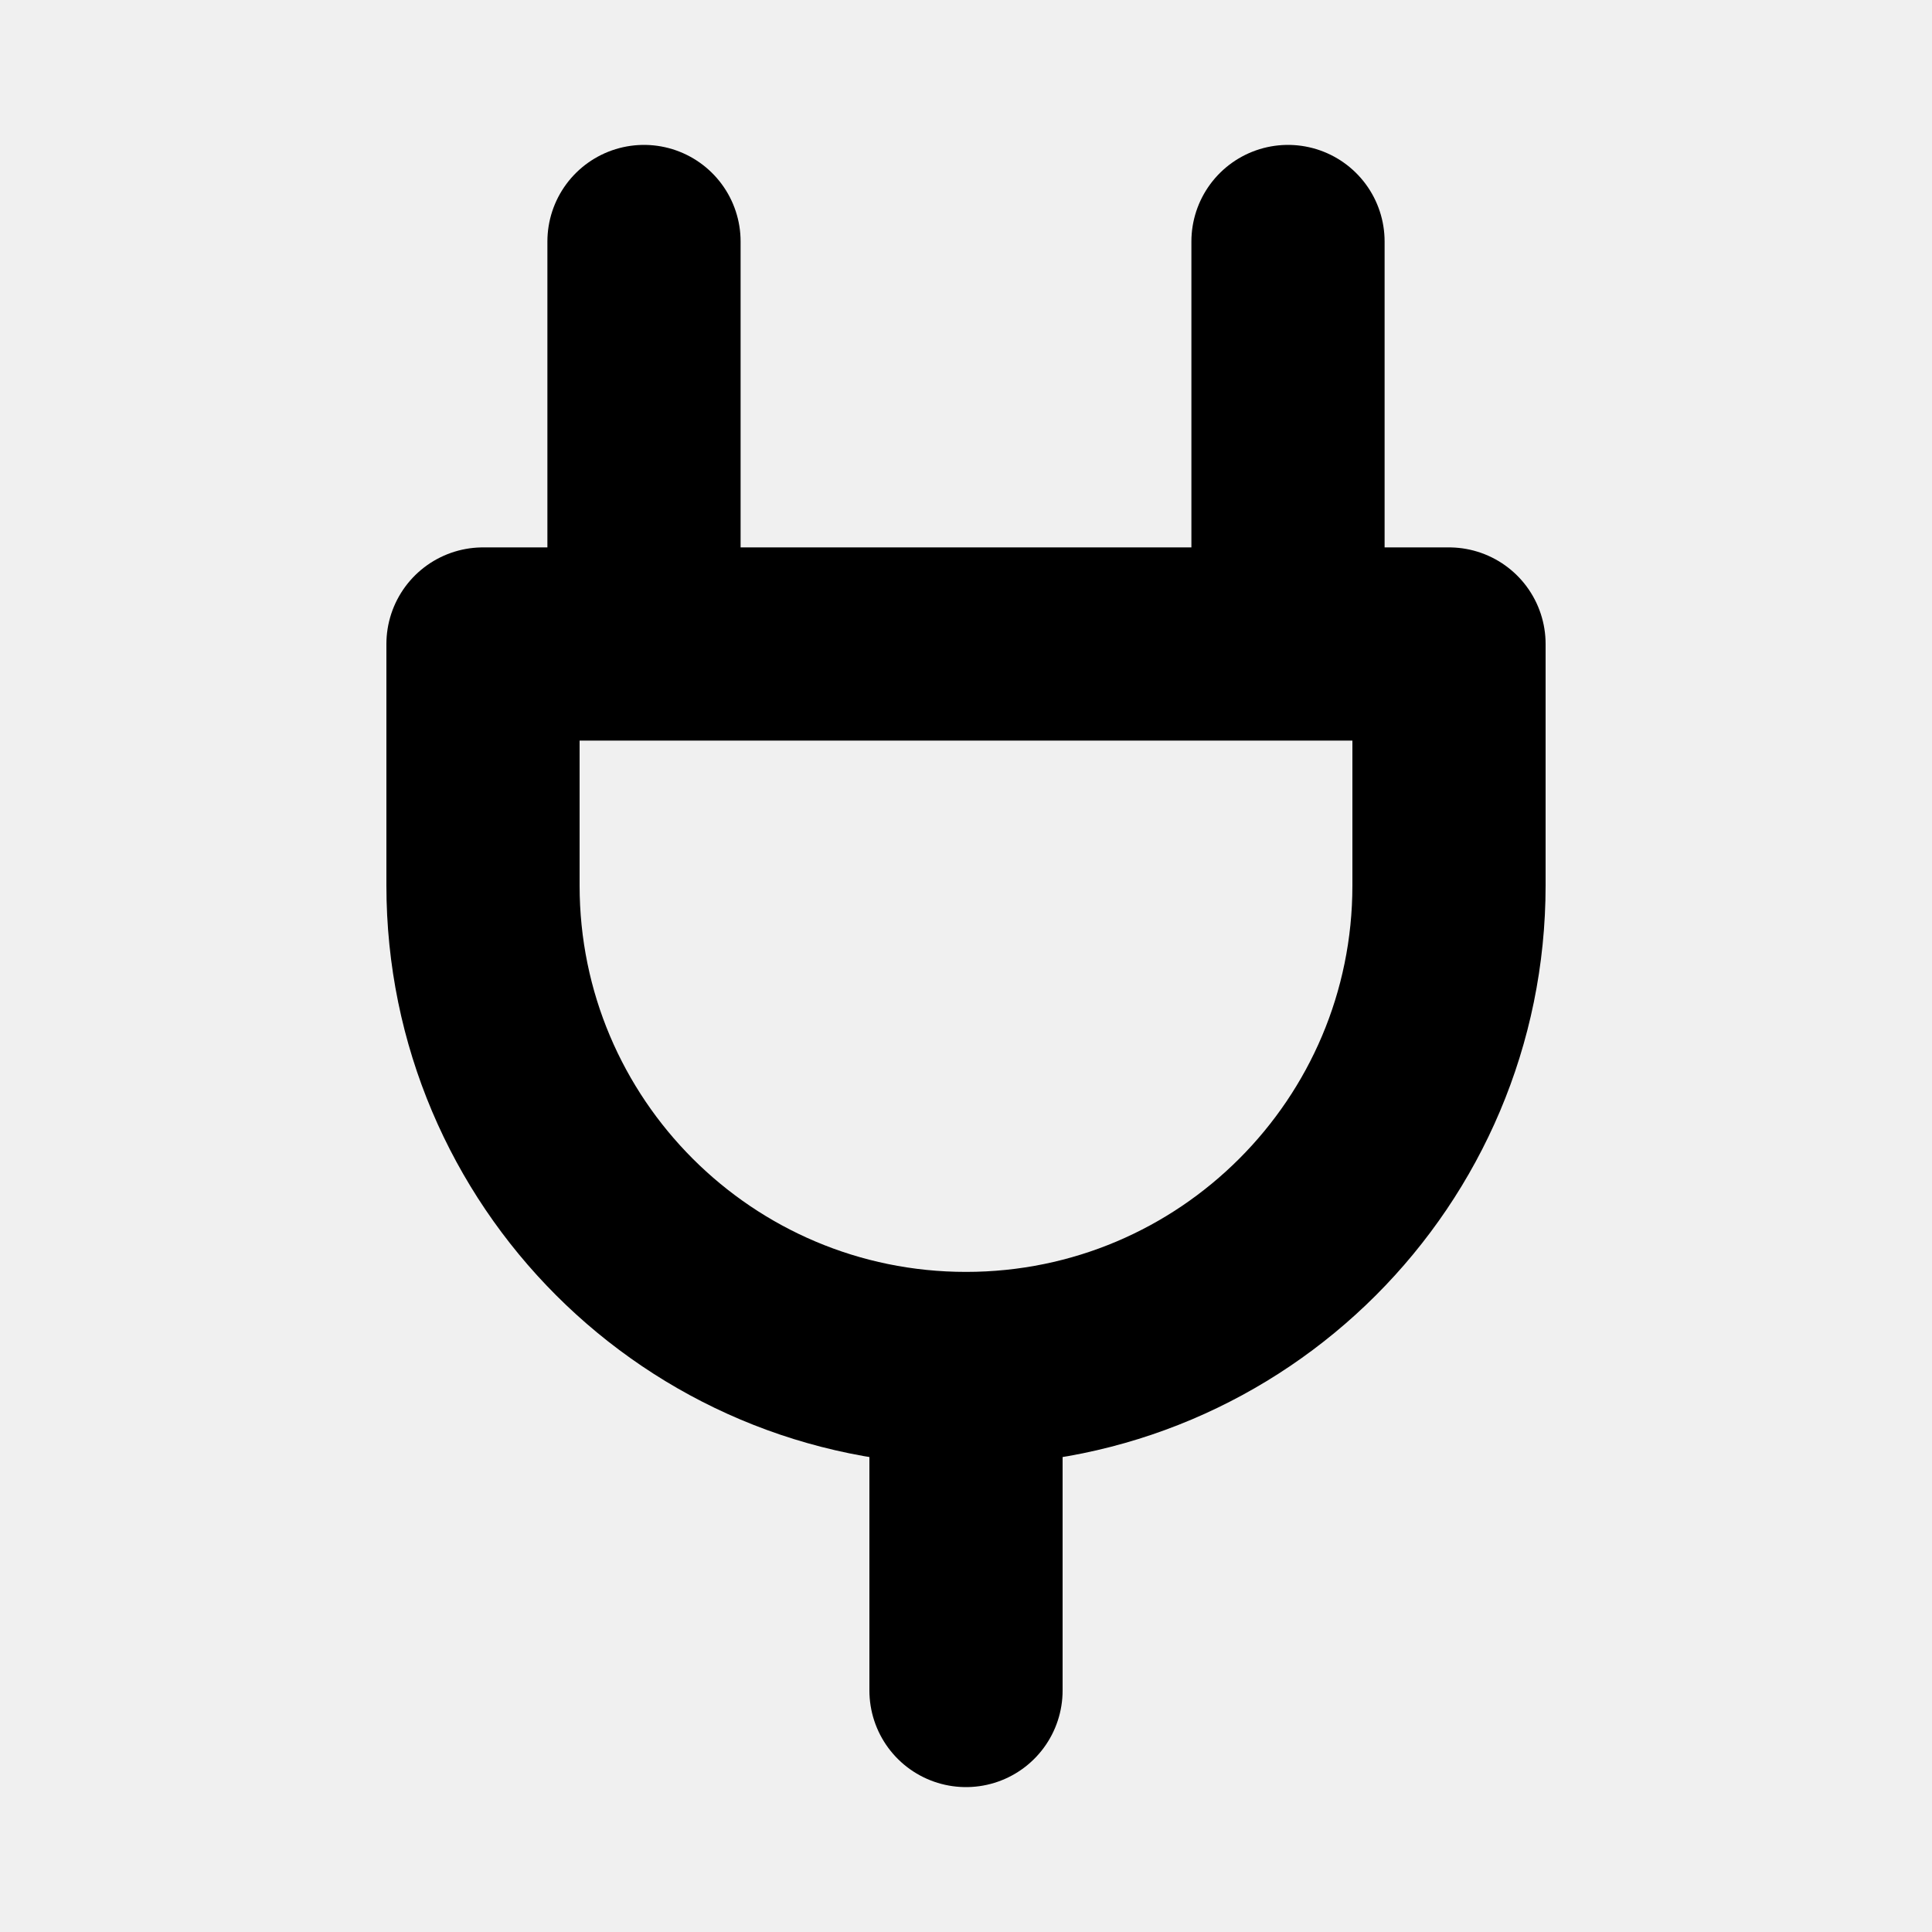
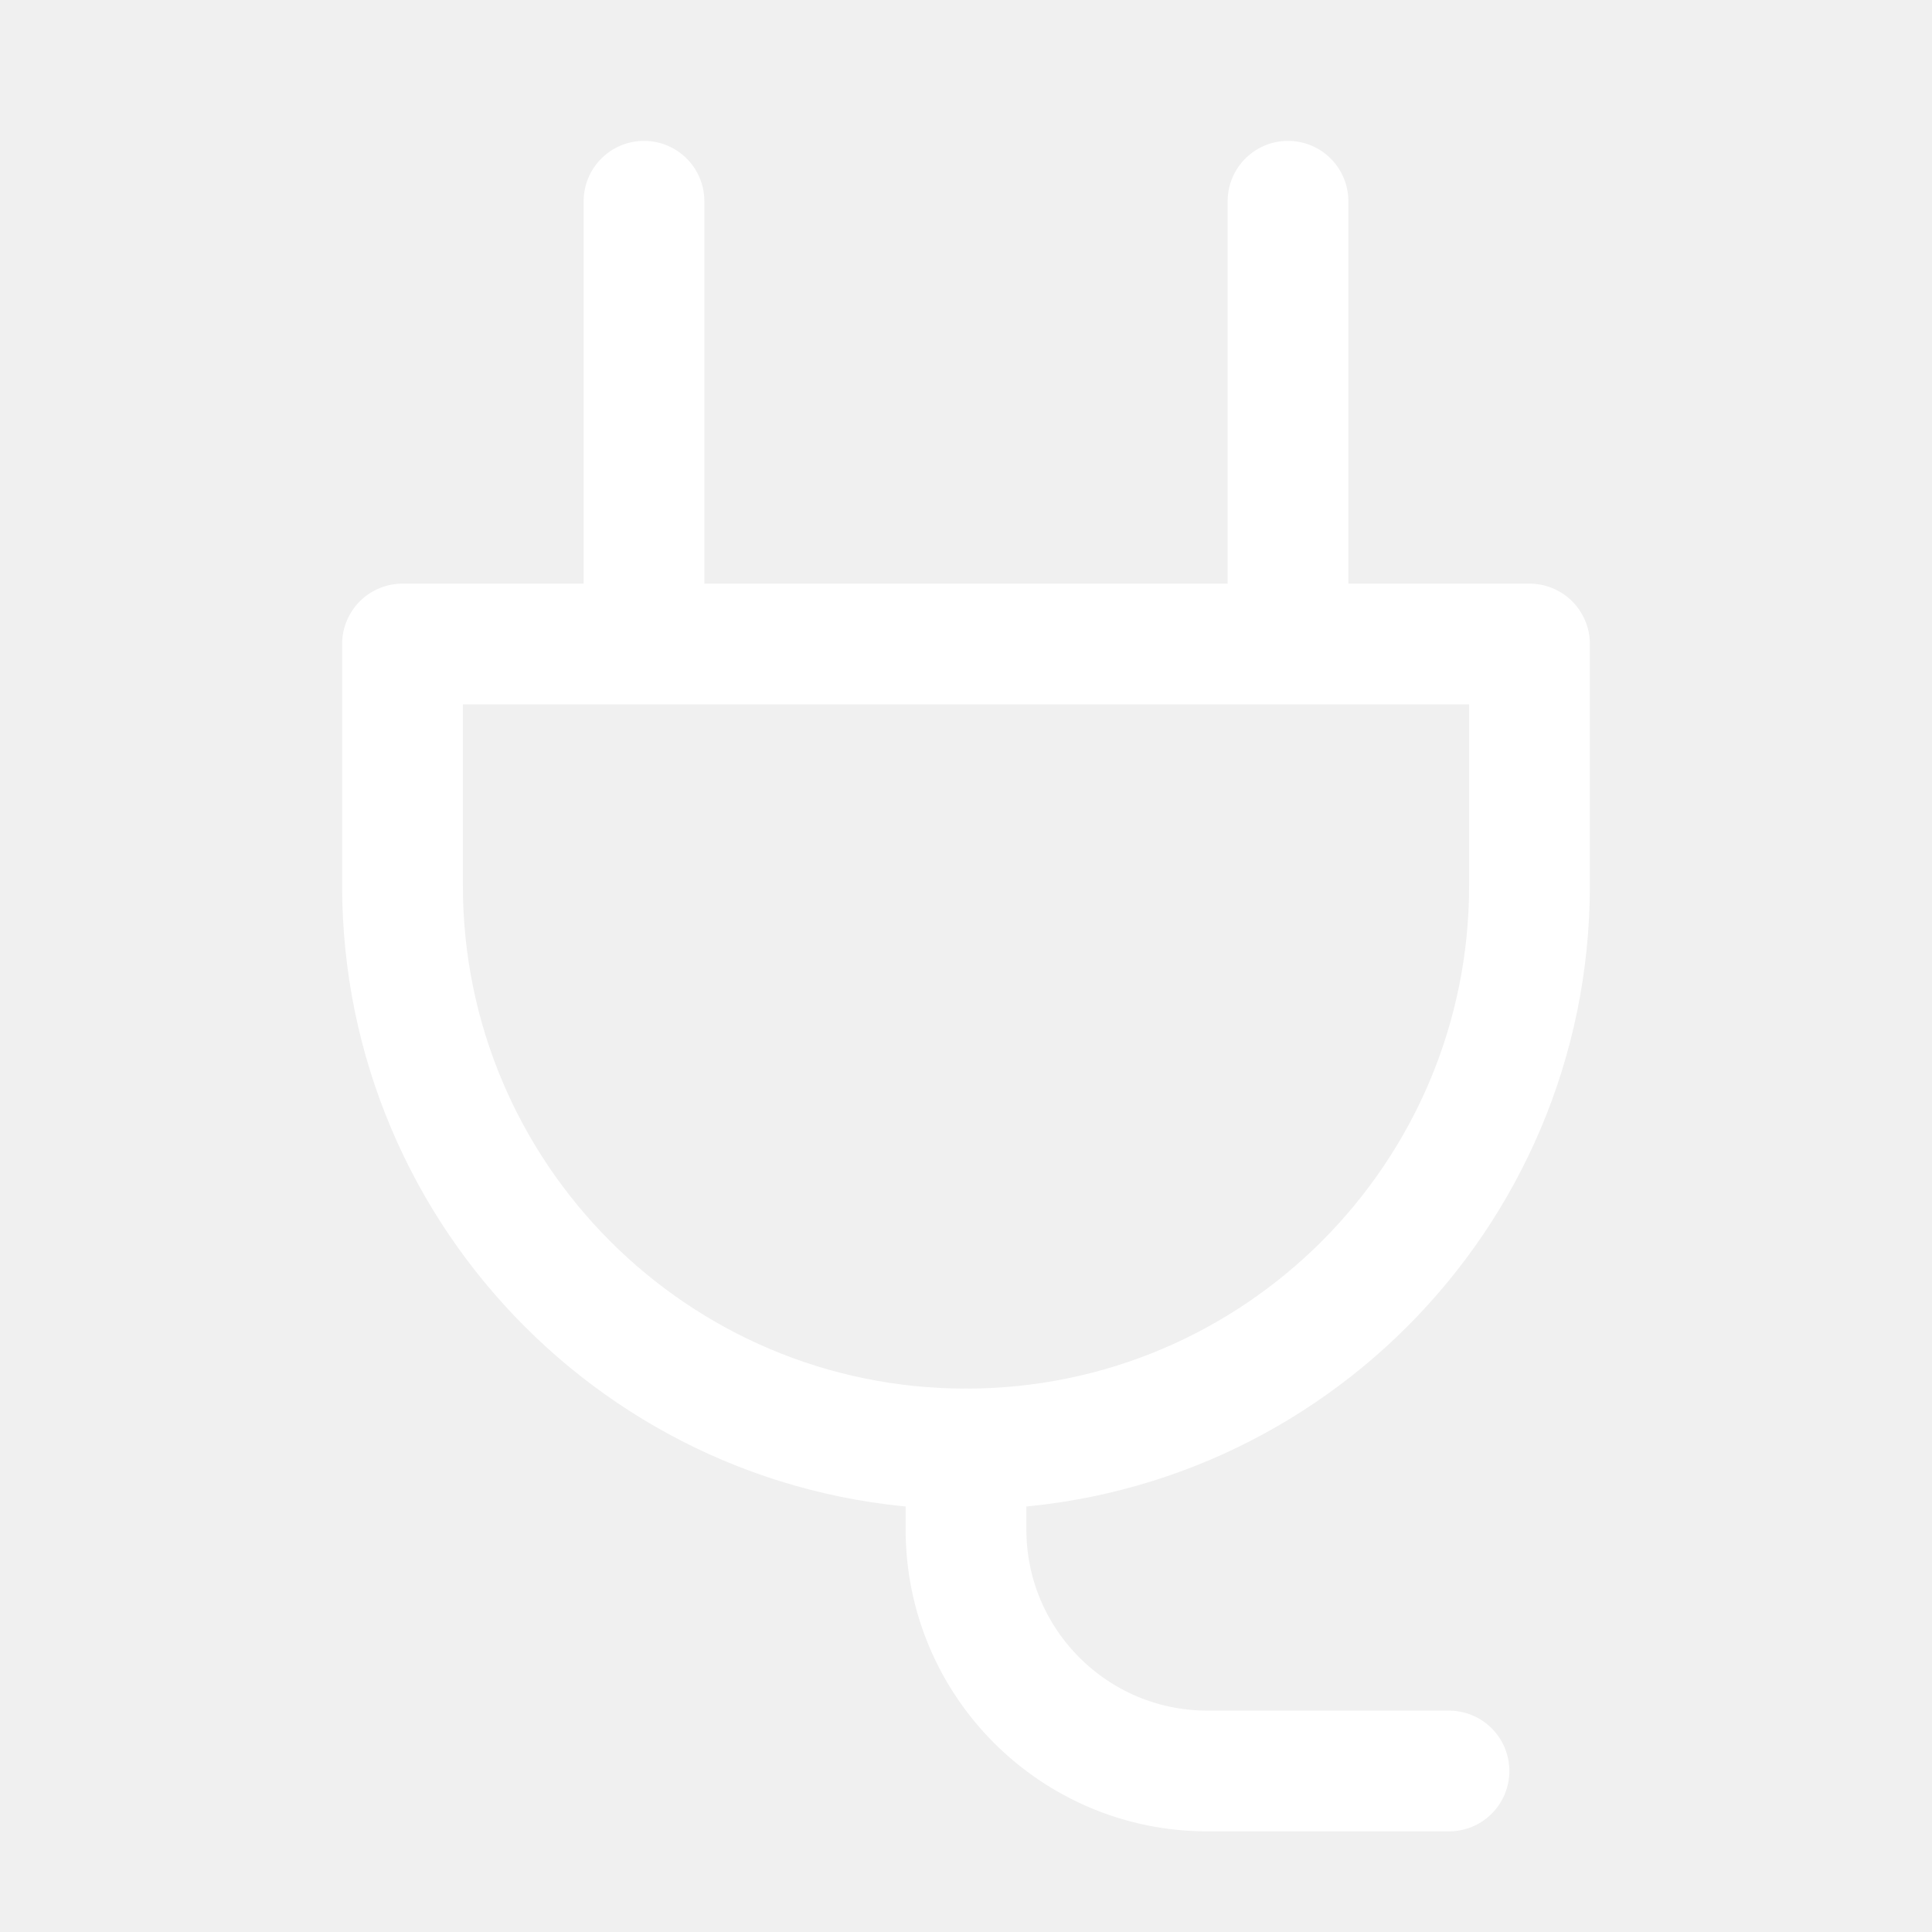
- <svg xmlns="http://www.w3.org/2000/svg" viewBox="0 0 24 24" fill="none" stroke="#000" stroke-width="2.4" stroke-linecap="round" stroke-linejoin="round">
-   <path d="M8 3v5m8-5v5M6 8h12v3a6 6 0 0 1-12 0V8Zm6 9v4" />
+ <svg xmlns="http://www.w3.org/2000/svg" viewBox="0 0 24 24">
+   <g fill="none" stroke="#fff" stroke-width="1.5" stroke-linecap="round" stroke-linejoin="round">
+     <path d="M8 2.5V8m8-5.5V8M5 8h14v3a7 7 0 0 1-14 0V8Z" />
+     <path d="M12 18v1a3 3 0 0 0 3 3h3" />
+   </g>
</svg>
